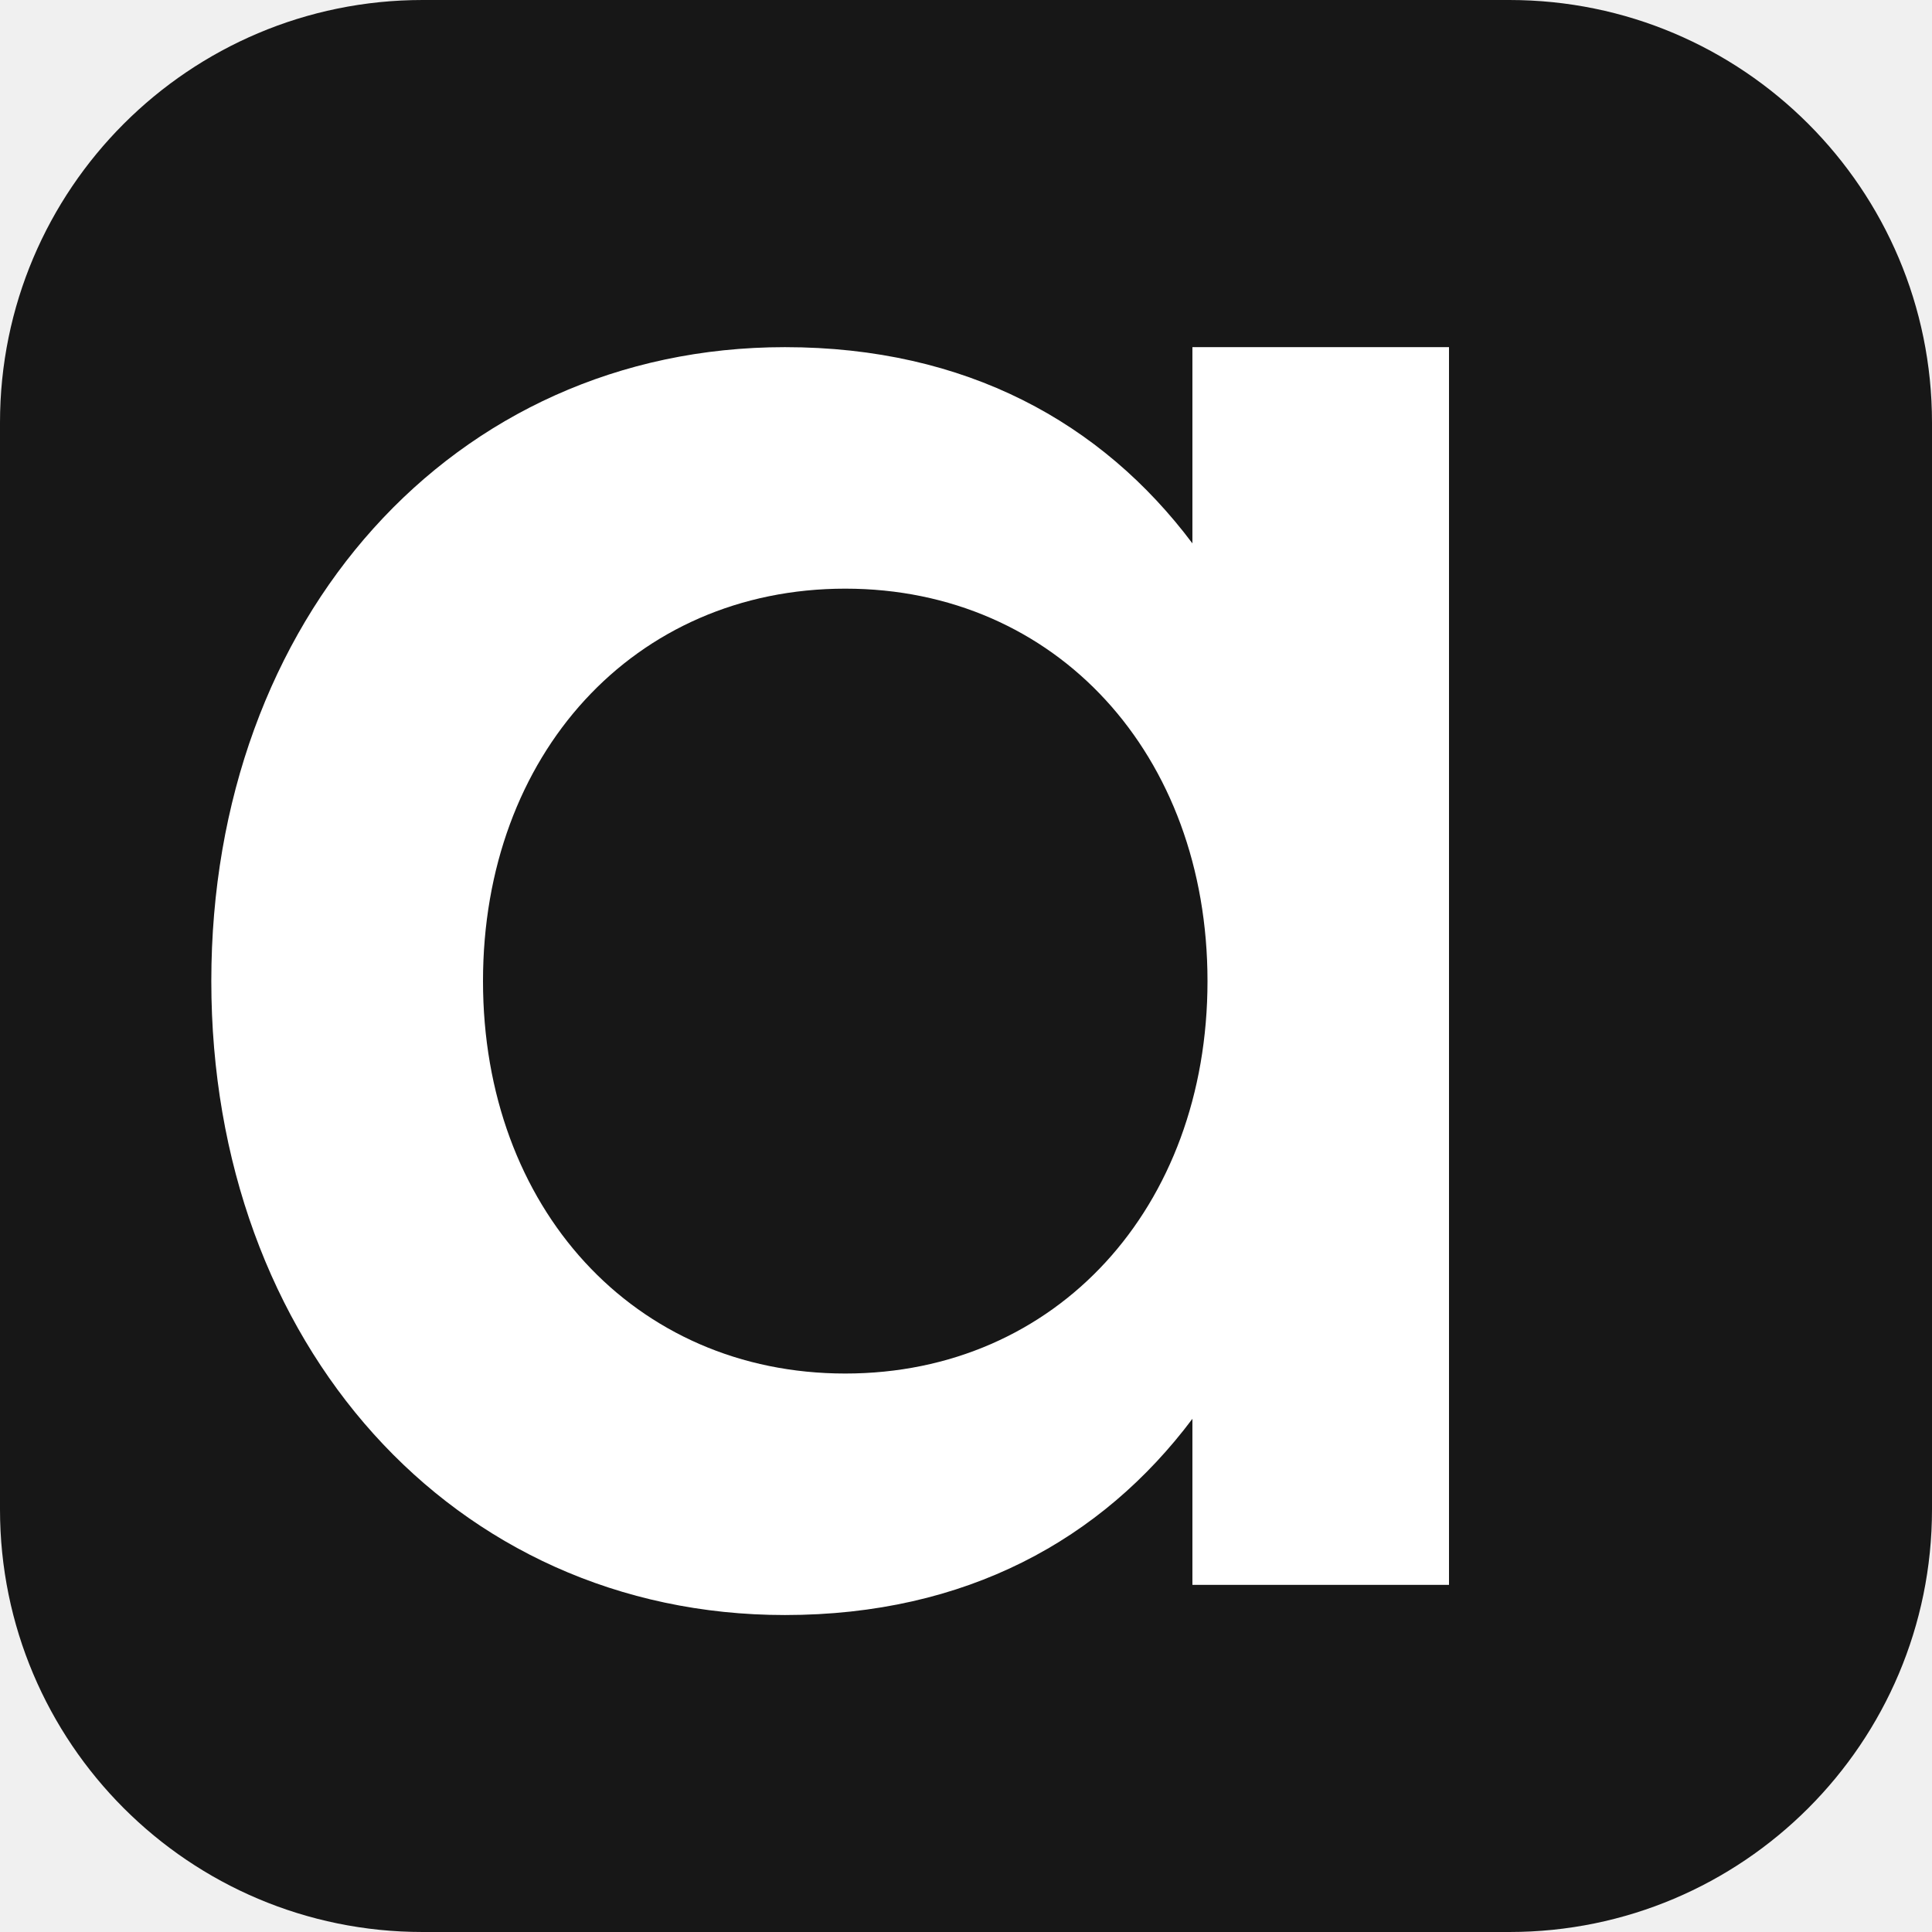
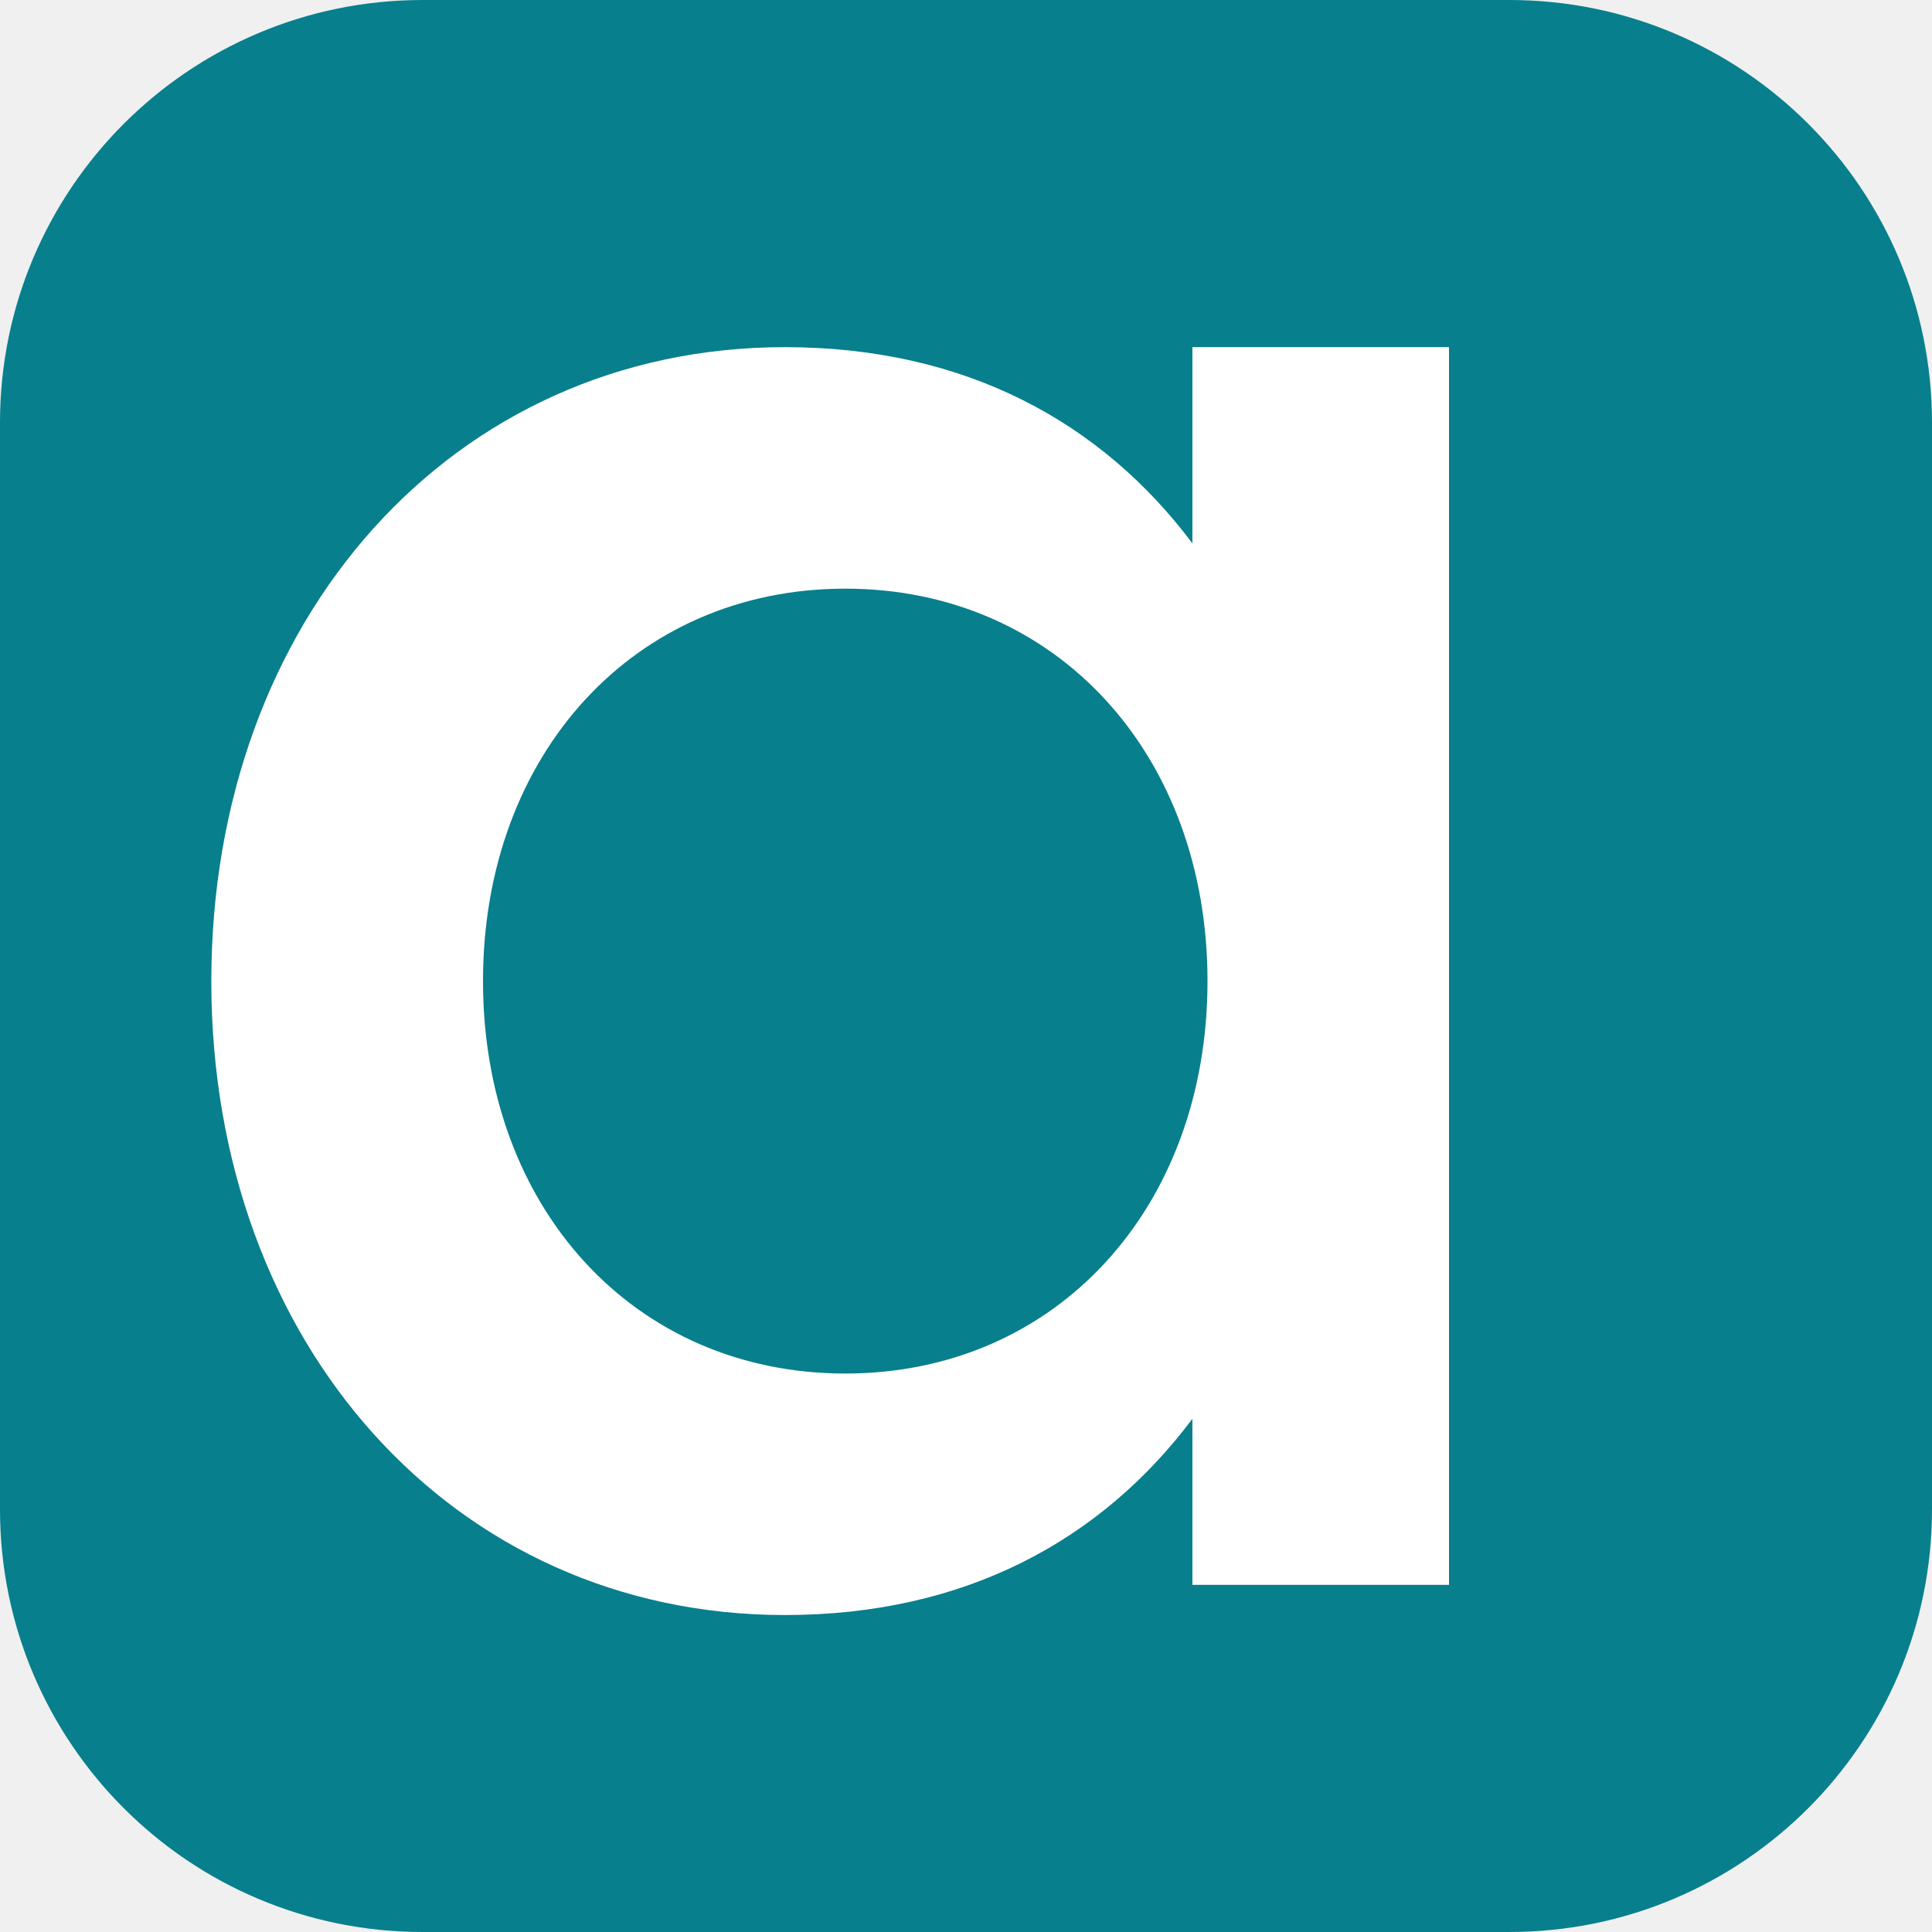
<svg xmlns="http://www.w3.org/2000/svg" viewBox="0 0 128 128" role="img" aria-labelledby="title desc">
-   <rect width="128" height="128" rx="28" fill="#171717" />
+   <rect width="128" height="128" rx="28" fill="#087f8c" />
  <path d="M79 23h17v82H79V94c-6 8-15 13-27 13-22 0-38-18-38-42s16-42 38-42c12 0 21 5 27 13V23Zm-23 68c14 0 24-11 24-26S70 39 56 39 32 50 32 65s10 26 24 26Z" fill="#fff" />
</svg>
